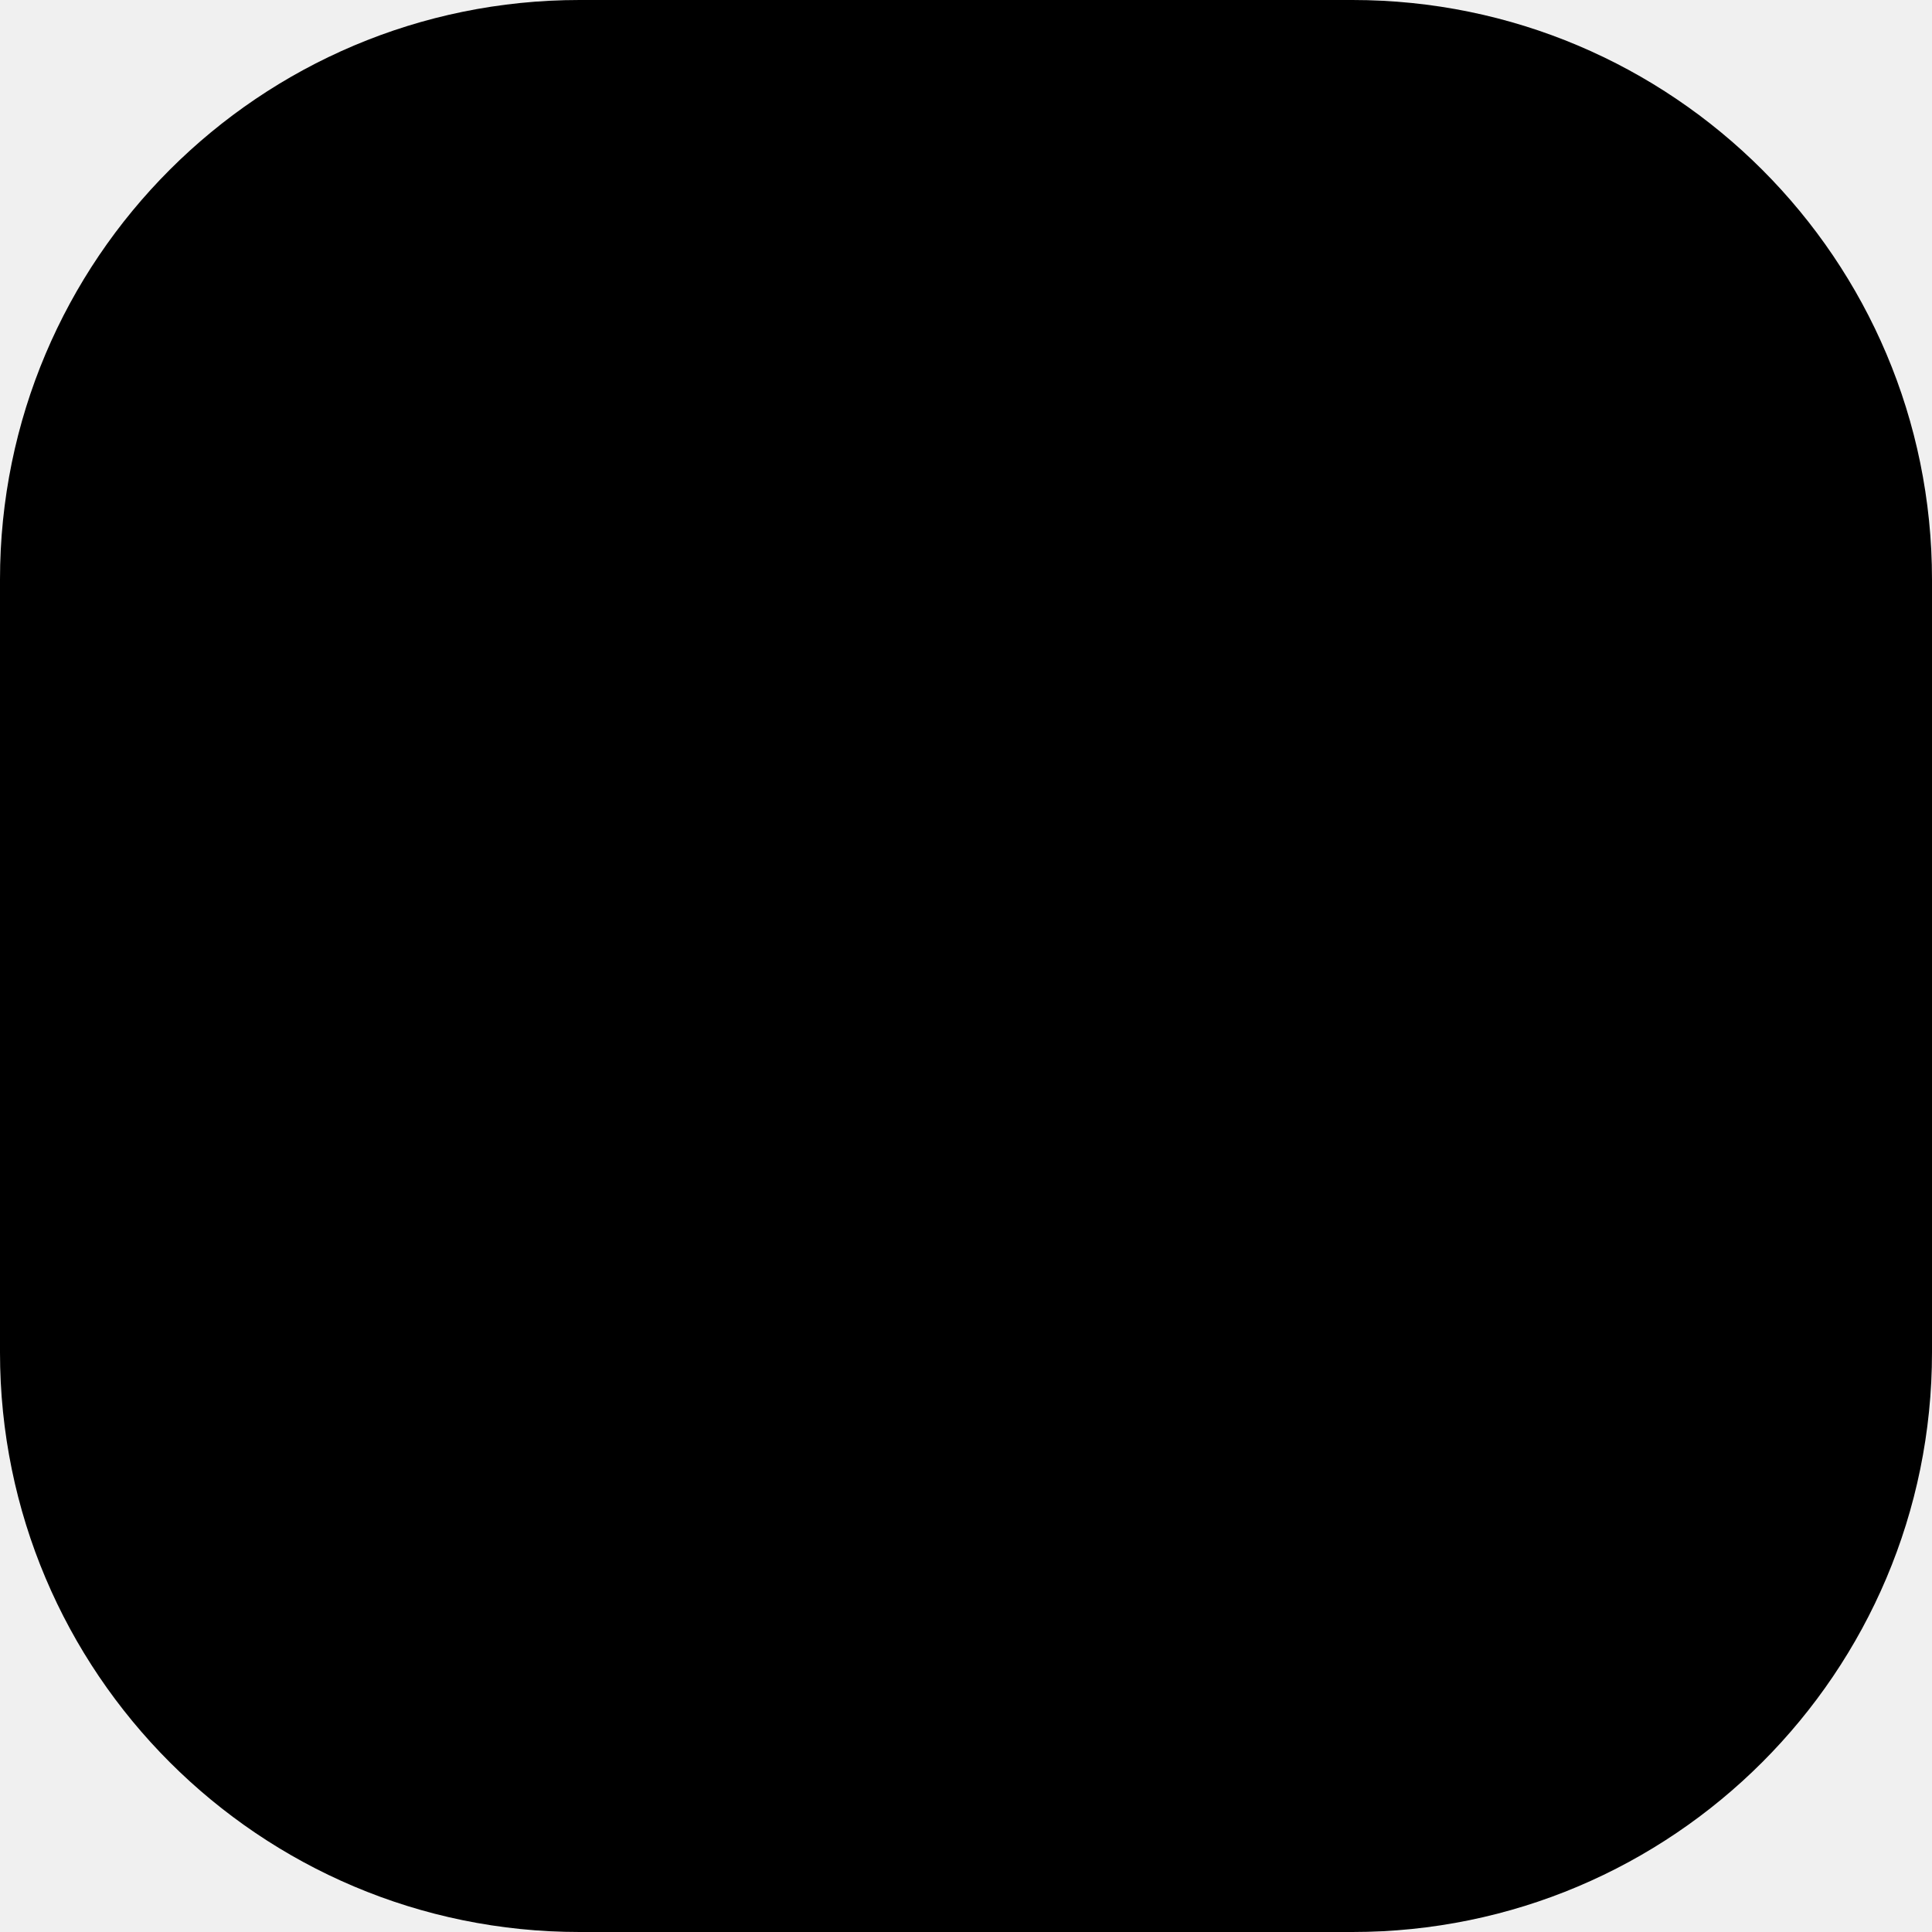
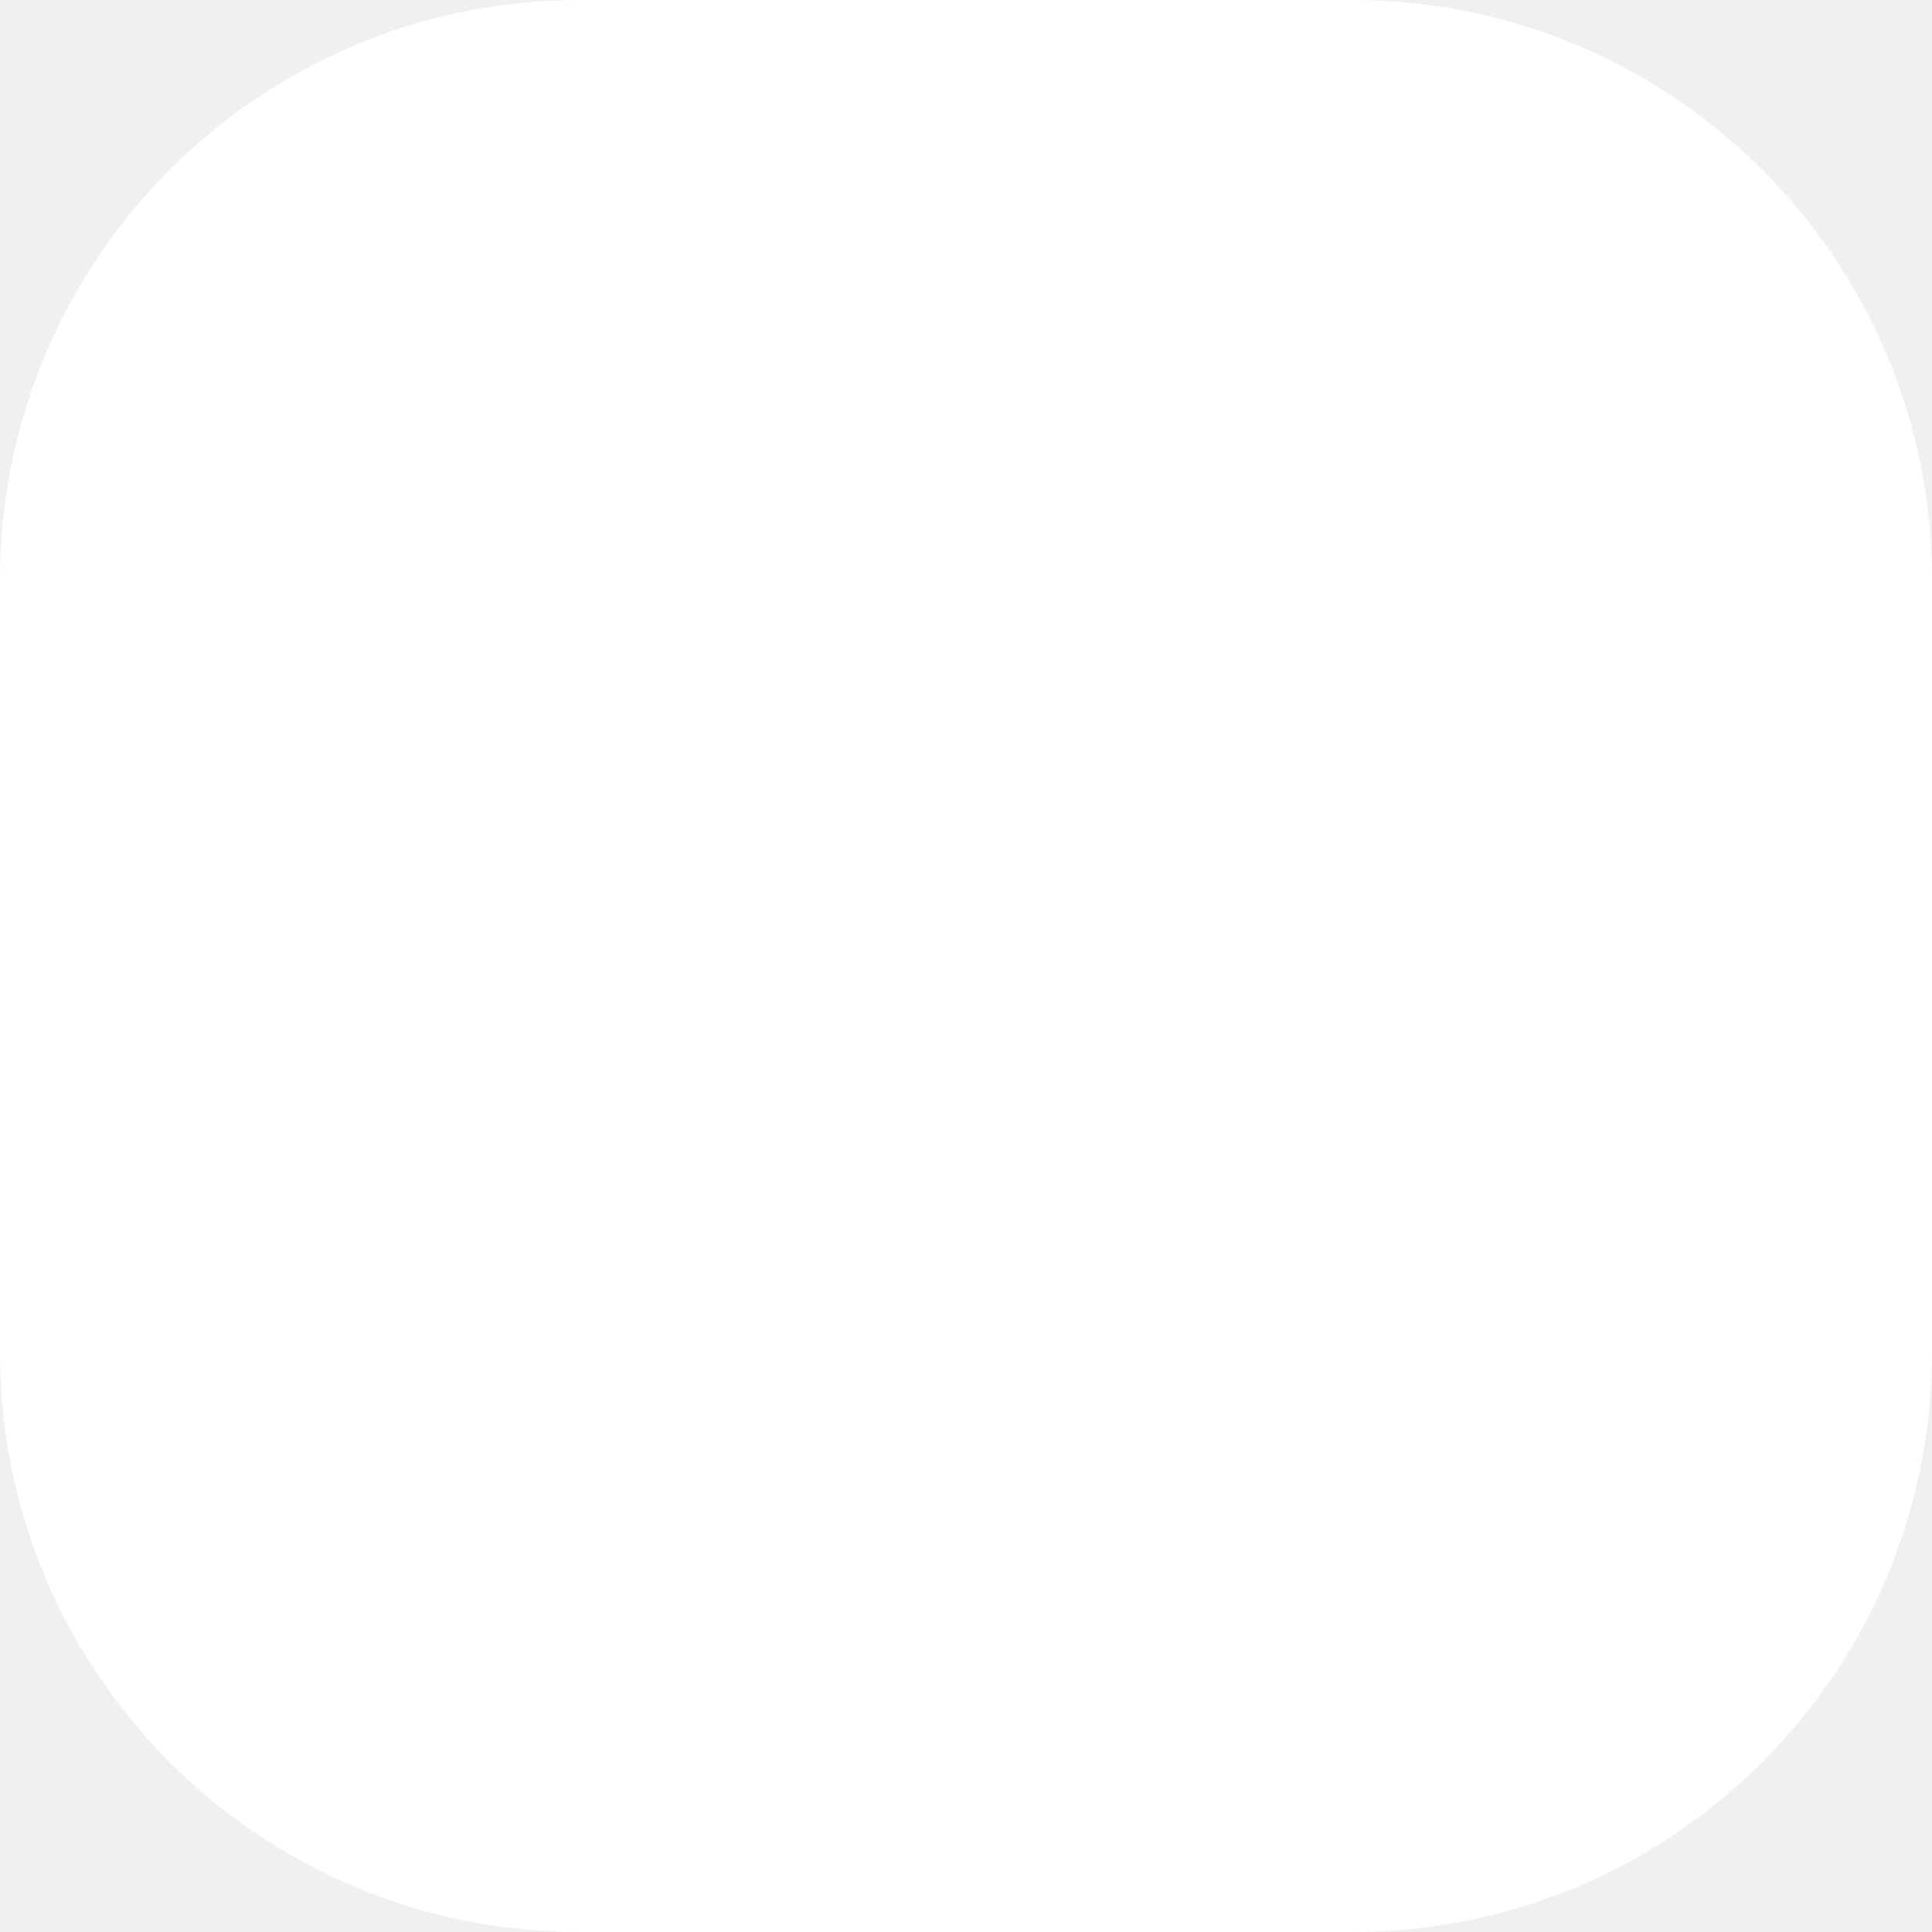
- <svg xmlns="http://www.w3.org/2000/svg" fill="#000000" height="300px" width="300px" version="1.1" id="Stop-button" viewBox="0 0 297 297" xml:space="preserve">
+ <svg xmlns="http://www.w3.org/2000/svg" fill="#ffffff" height="300px" width="300px" version="1.1" id="Stop-button" viewBox="0 0 297 297" xml:space="preserve">
  <rect width="100%" height="100%" rx="30%" />
</svg>
